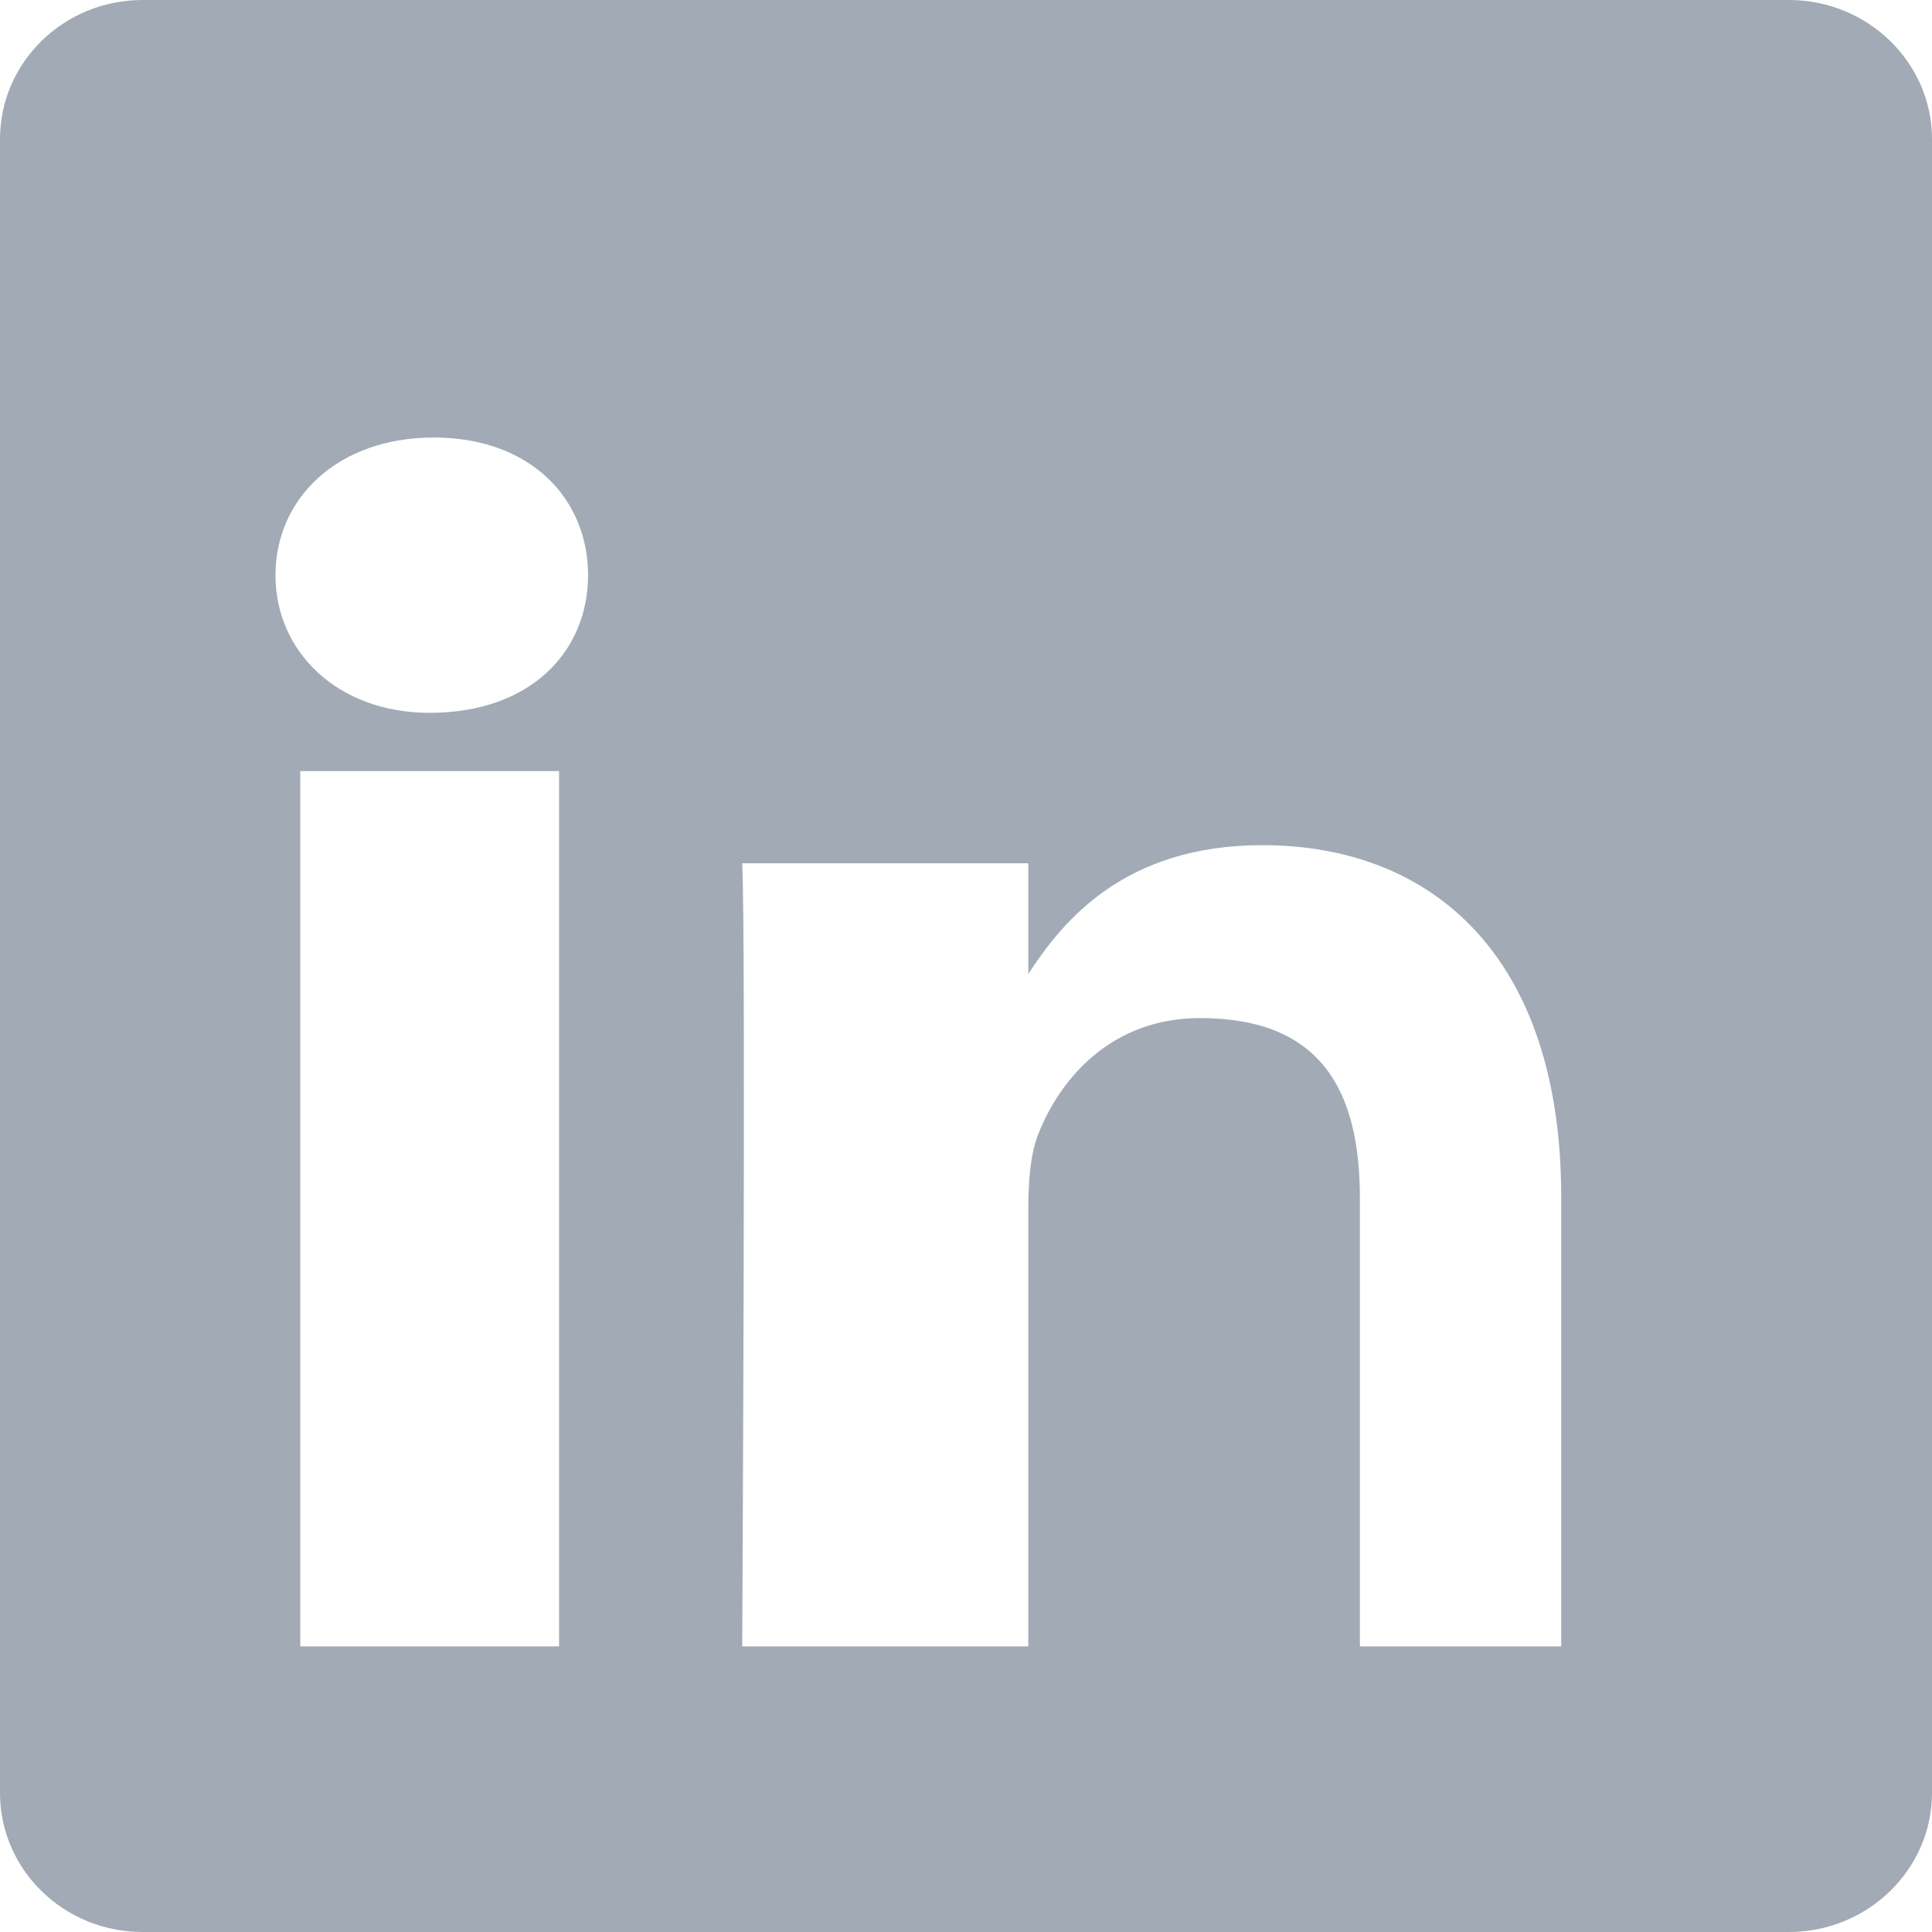
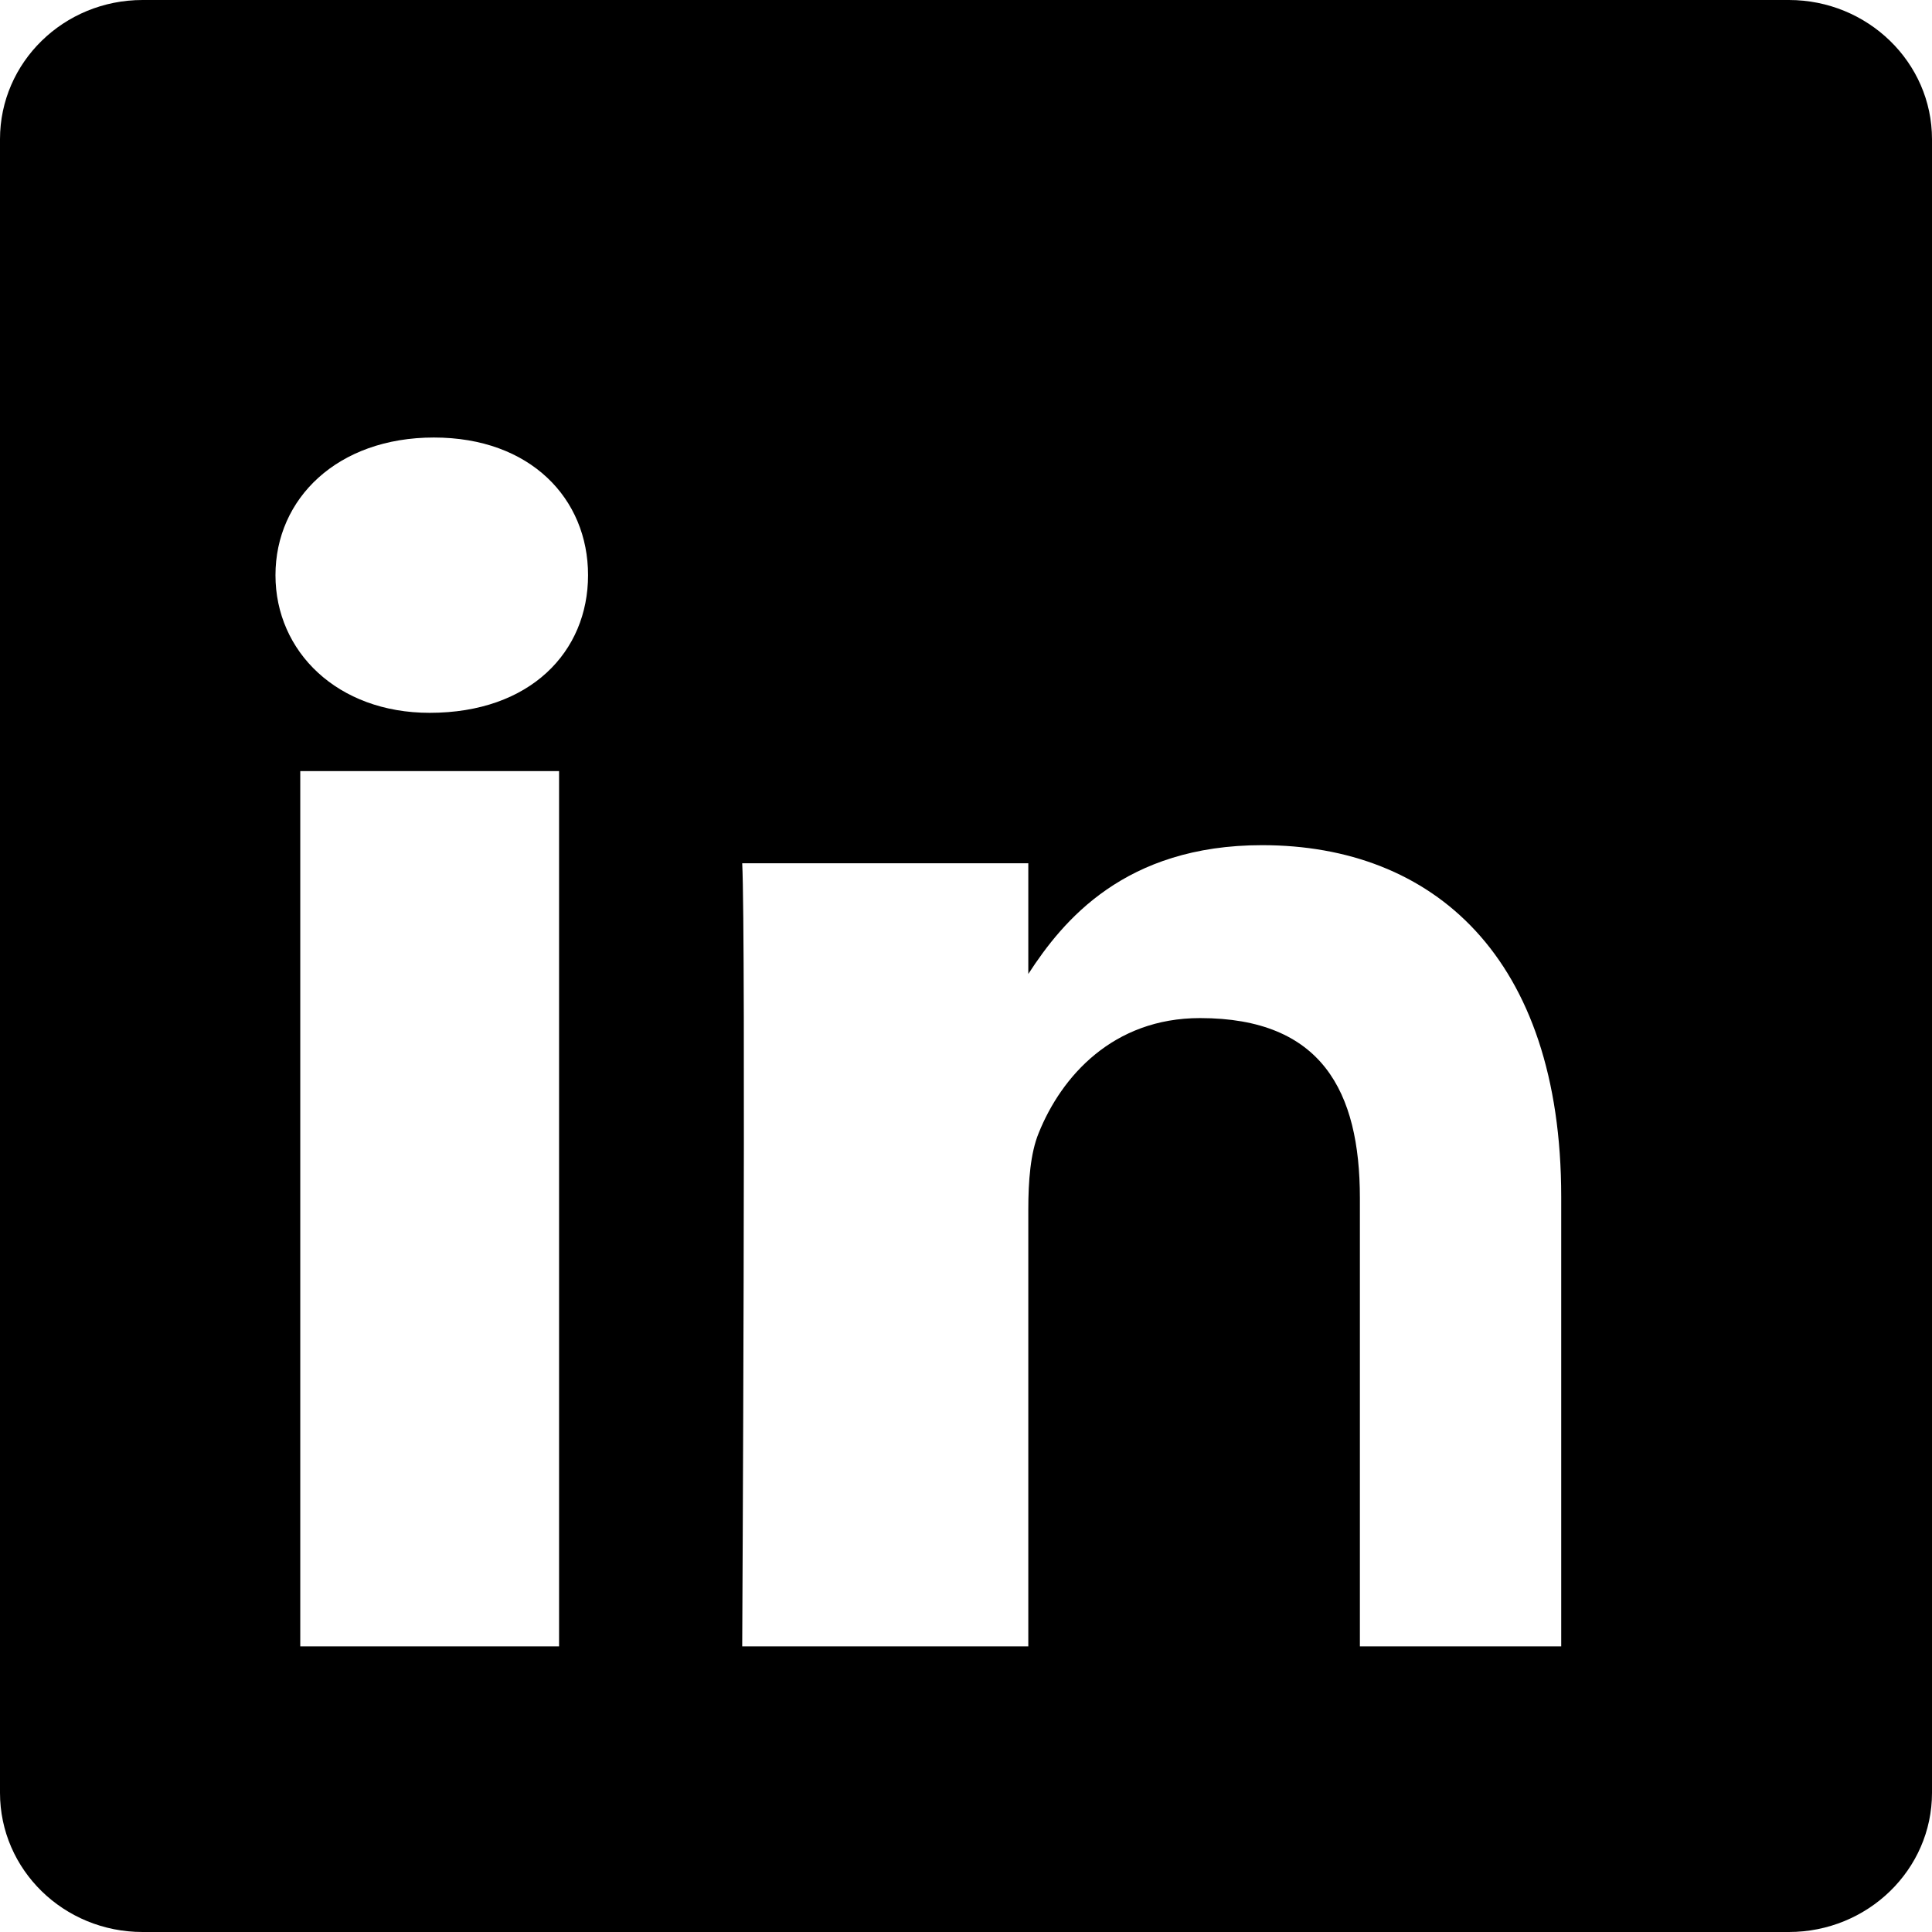
- <svg xmlns="http://www.w3.org/2000/svg" viewBox="0 0 24 24" fill="#A2AAB5">
+ <svg xmlns="http://www.w3.org/2000/svg" viewBox="0 0 24 24" fill="currentColor">
  <path d="M20.447 20.452h-3.554v-5.569c0-1.328-.475-2.236-1.986-2.236-1.081 0-1.722.725-2.004 1.428-.103.25-.129.599-.129.948v5.429h-3.554s.047-8.81 0-9.728h3.554v1.375c.428-.66 1.196-1.6 2.905-1.6 2.122 0 3.715 1.388 3.715 4.369v5.584zM5.337 8.855c-1.144 0-1.915-.759-1.915-1.71 0-.952.77-1.71 1.968-1.71 1.199 0 1.915.759 1.915 1.71 0 .951-.716 1.71-1.968 1.71zm1.608 11.597H3.73V9.579h3.215v10.873zM22.225 0H1.771C.792 0 0 .774 0 1.729v20.542C0 23.227.792 24 1.771 24h20.451C23.2 24 24 23.227 24 22.271V1.729C24 .774 23.2 0 22.222 0h.003z" />
</svg>
